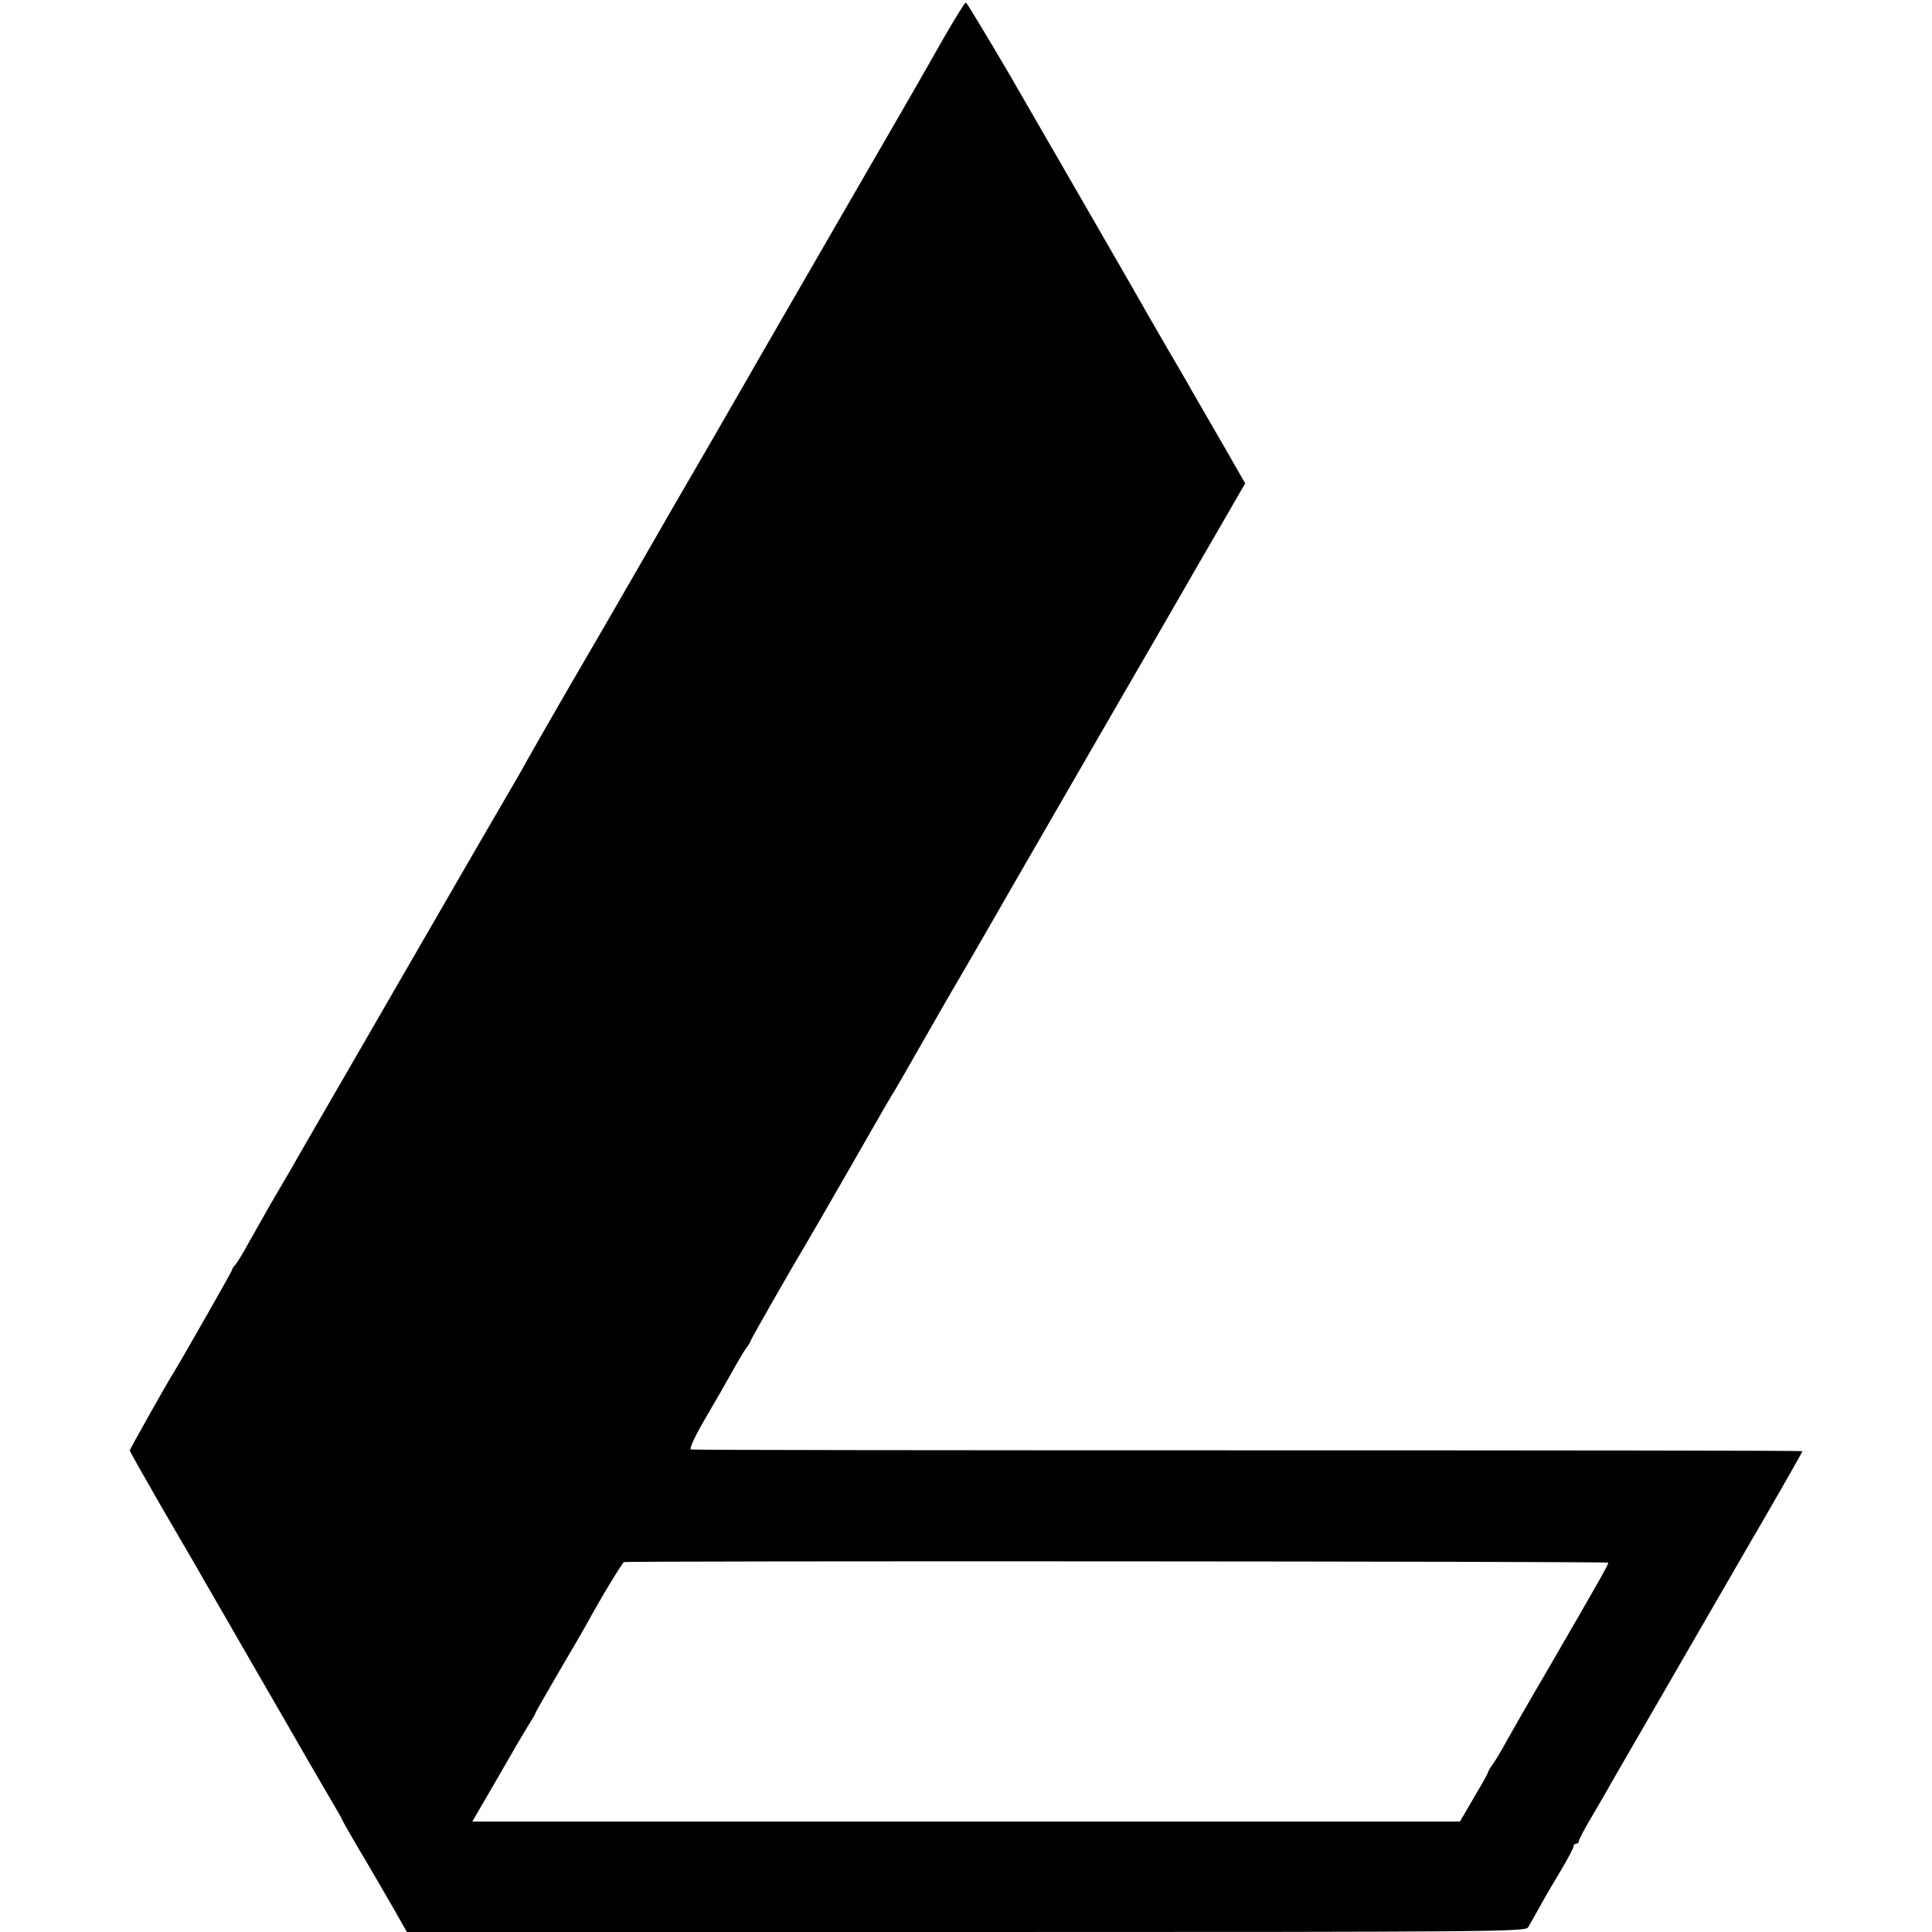
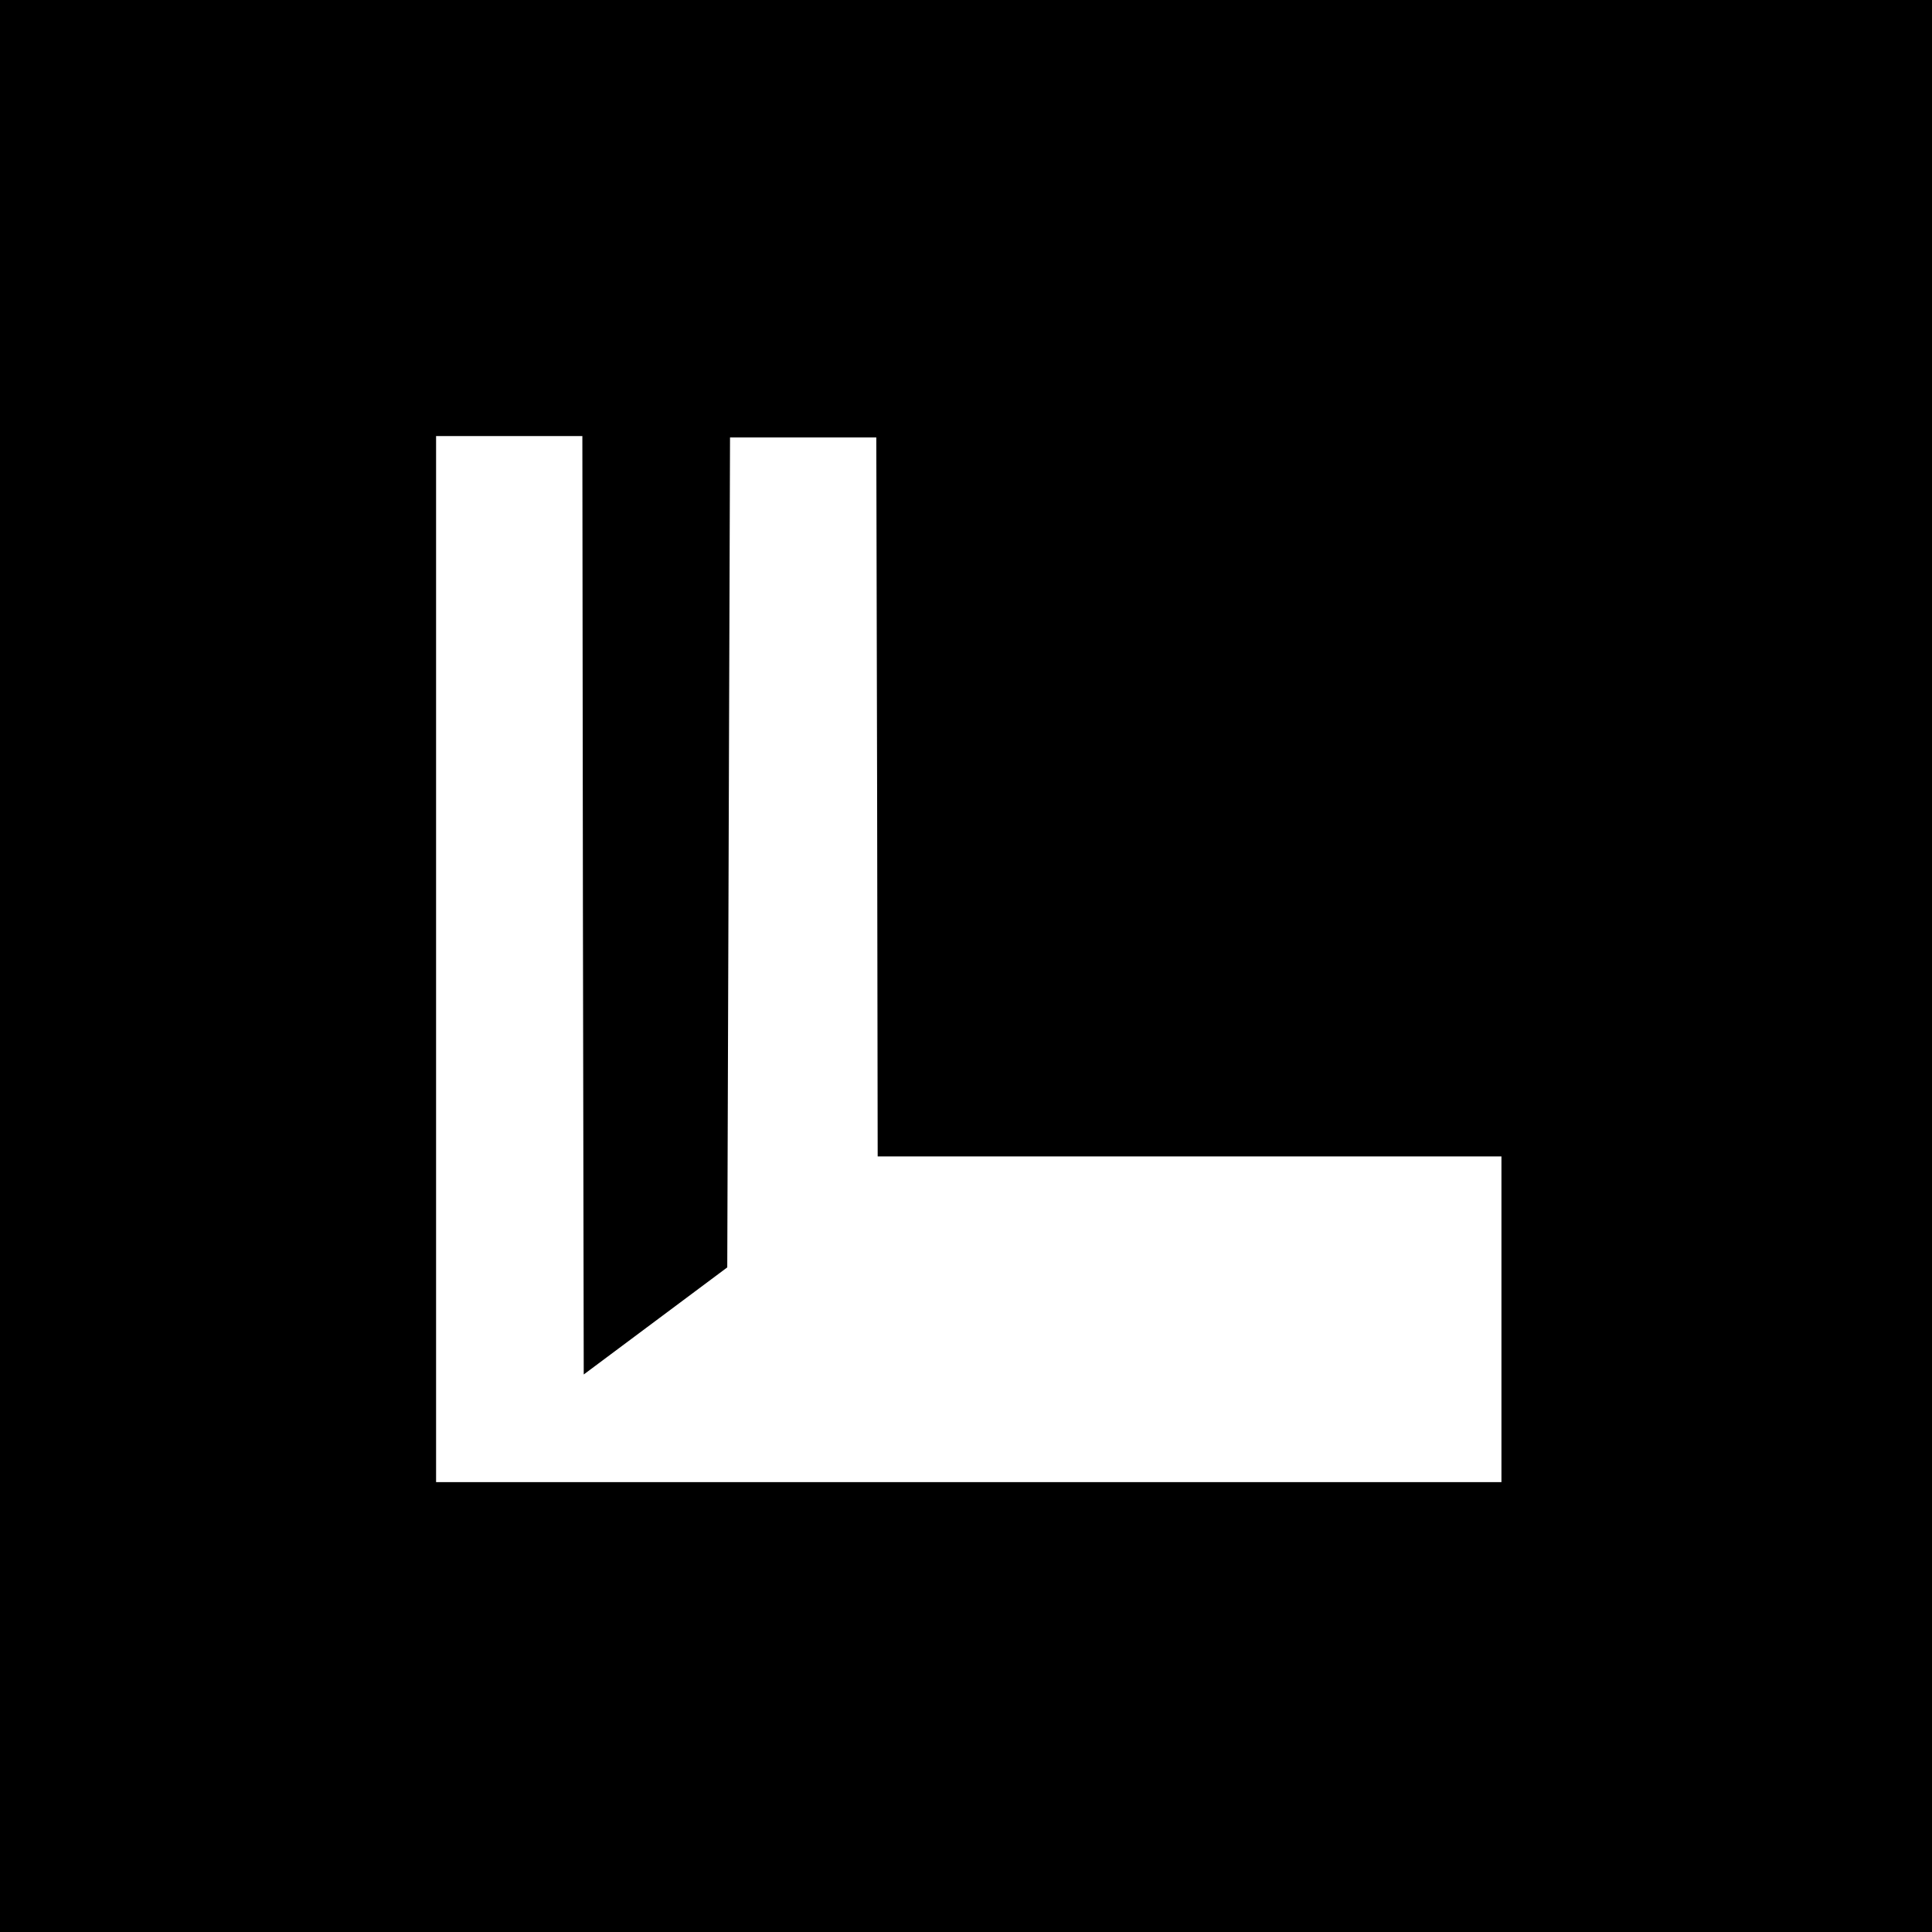
- <svg xmlns="http://www.w3.org/2000/svg" version="1.0" width="16pt" height="16pt" viewBox="0 0 16 16" preserveAspectRatio="xMidYMid meet">
-   <g transform="translate(0,16) scale(0.002286,-0.002286)" fill="#000000" stroke="none">
-     <path d="M3414 6853 c-43 -76 -84 -147 -90 -158 -6 -11 -52 -90 -101 -175 -120 -208 -466 -806 -491 -850 -10 -19 -85 -147 -164 -285 -80 -137 -197 -340 -260 -450 -63 -110 -178 -308 -255 -440 -76 -132 -142 -247 -146 -255 -4 -8 -17 -31 -28 -50 -25 -42 -203 -349 -469 -810 -106 -184 -225 -389 -263 -455 -38 -66 -80 -138 -92 -160 -13 -22 -47 -80 -76 -130 -28 -49 -65 -115 -82 -145 -16 -30 -36 -62 -43 -71 -8 -8 -14 -18 -14 -22 0 -4 -177 -315 -209 -367 -26 -41 -161 -281 -161 -286 0 -2 50 -91 111 -197 62 -106 120 -207 131 -225 10 -18 53 -93 95 -165 42 -73 134 -233 206 -357 71 -124 151 -262 178 -308 27 -45 49 -84 49 -86 0 -2 25 -46 55 -97 31 -52 62 -105 70 -119 8 -14 36 -62 62 -107 l47 -83 2025 0 c1919 0 2027 1 2037 17 6 10 26 45 44 78 18 33 53 92 77 132 23 39 43 76 43 82 0 6 5 11 10 11 6 0 10 4 10 10 0 5 22 47 49 92 27 46 58 99 68 118 17 30 478 826 503 870 52 88 190 329 190 332 0 2 -903 3 -2007 3 -1105 0 -2013 1 -2020 3 -7 2 14 47 53 114 36 61 79 136 96 167 17 31 39 68 49 83 11 14 19 28 19 31 0 4 145 258 210 367 18 30 235 407 262 455 16 28 33 57 38 65 6 8 55 94 110 190 55 96 104 182 109 190 9 14 172 296 211 365 19 32 376 652 523 905 49 85 98 170 109 189 10 18 64 111 119 206 l100 173 -94 164 c-52 90 -104 179 -114 198 -11 19 -44 76 -73 125 -29 50 -62 108 -75 130 -31 56 -328 570 -503 873 -81 138 -150 252 -153 252 -4 0 -42 -62 -85 -137z m2412 -5515 c3 -3 -22 -48 -225 -398 -63 -107 -127 -220 -144 -250 -16 -30 -38 -67 -49 -82 -10 -14 -18 -28 -18 -31 0 -3 -23 -44 -51 -91 l-50 -86 -1789 0 -1789 0 90 155 c49 86 100 173 114 195 14 22 25 41 25 44 0 2 37 66 81 142 45 77 92 157 104 179 51 94 128 220 135 225 8 5 3561 3 3566 -2z" />
+ <svg xmlns="http://www.w3.org/2000/svg" version="1.0" width="700pt" height="700pt" viewBox="0 0 700 700" preserveAspectRatio="xMidYMid meet">
+   <g transform="translate(0,700) scale(0.1,-0.1)" fill="#000000" stroke="none">
+     <path d="M0 3500 l0 -3500 3500 0 3500 0 0 3500 0 3500 -3500 0 -3500 0 0 -3500z m2112 220 l3 -1700 260 194 260 194 5 1504 5 1503 265 0 265 0 3 -1302 2 -1303 1130 0 1130 0 0 -590 0 -590 -1930 0 -1930 0 0 1895 0 1895 265 0 265 0 2 -1700z" />
  </g>
</svg>
